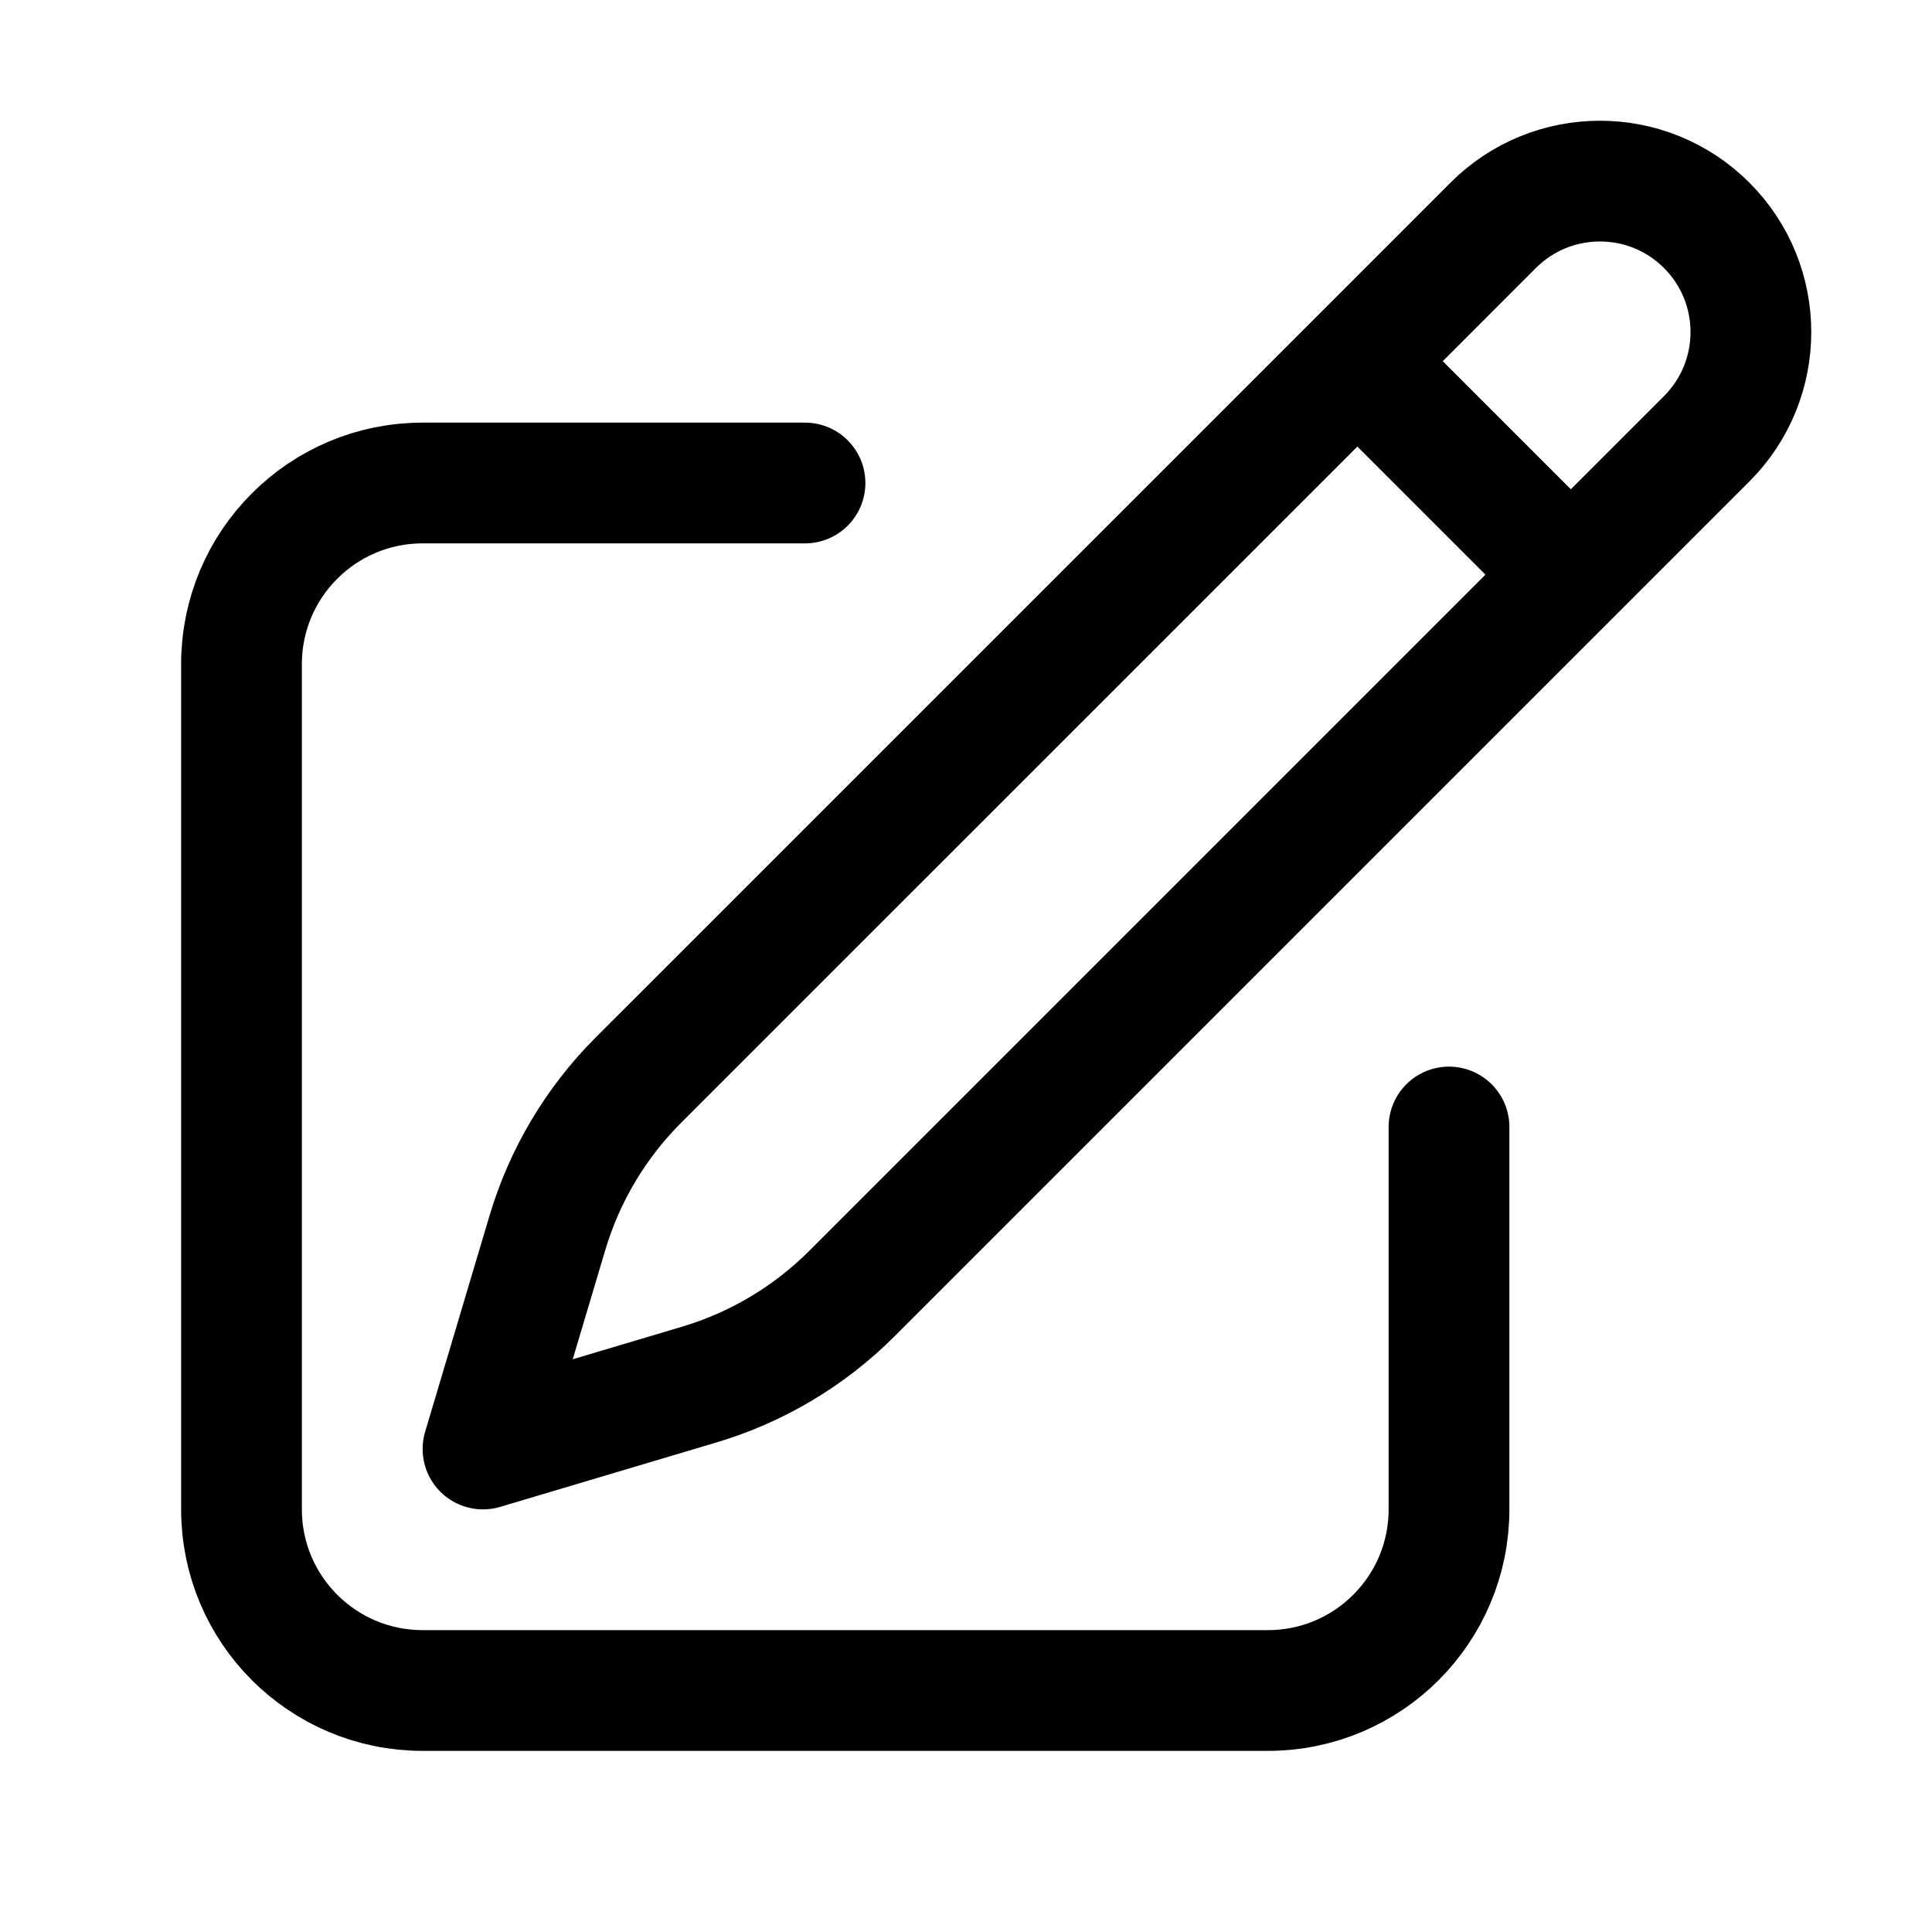
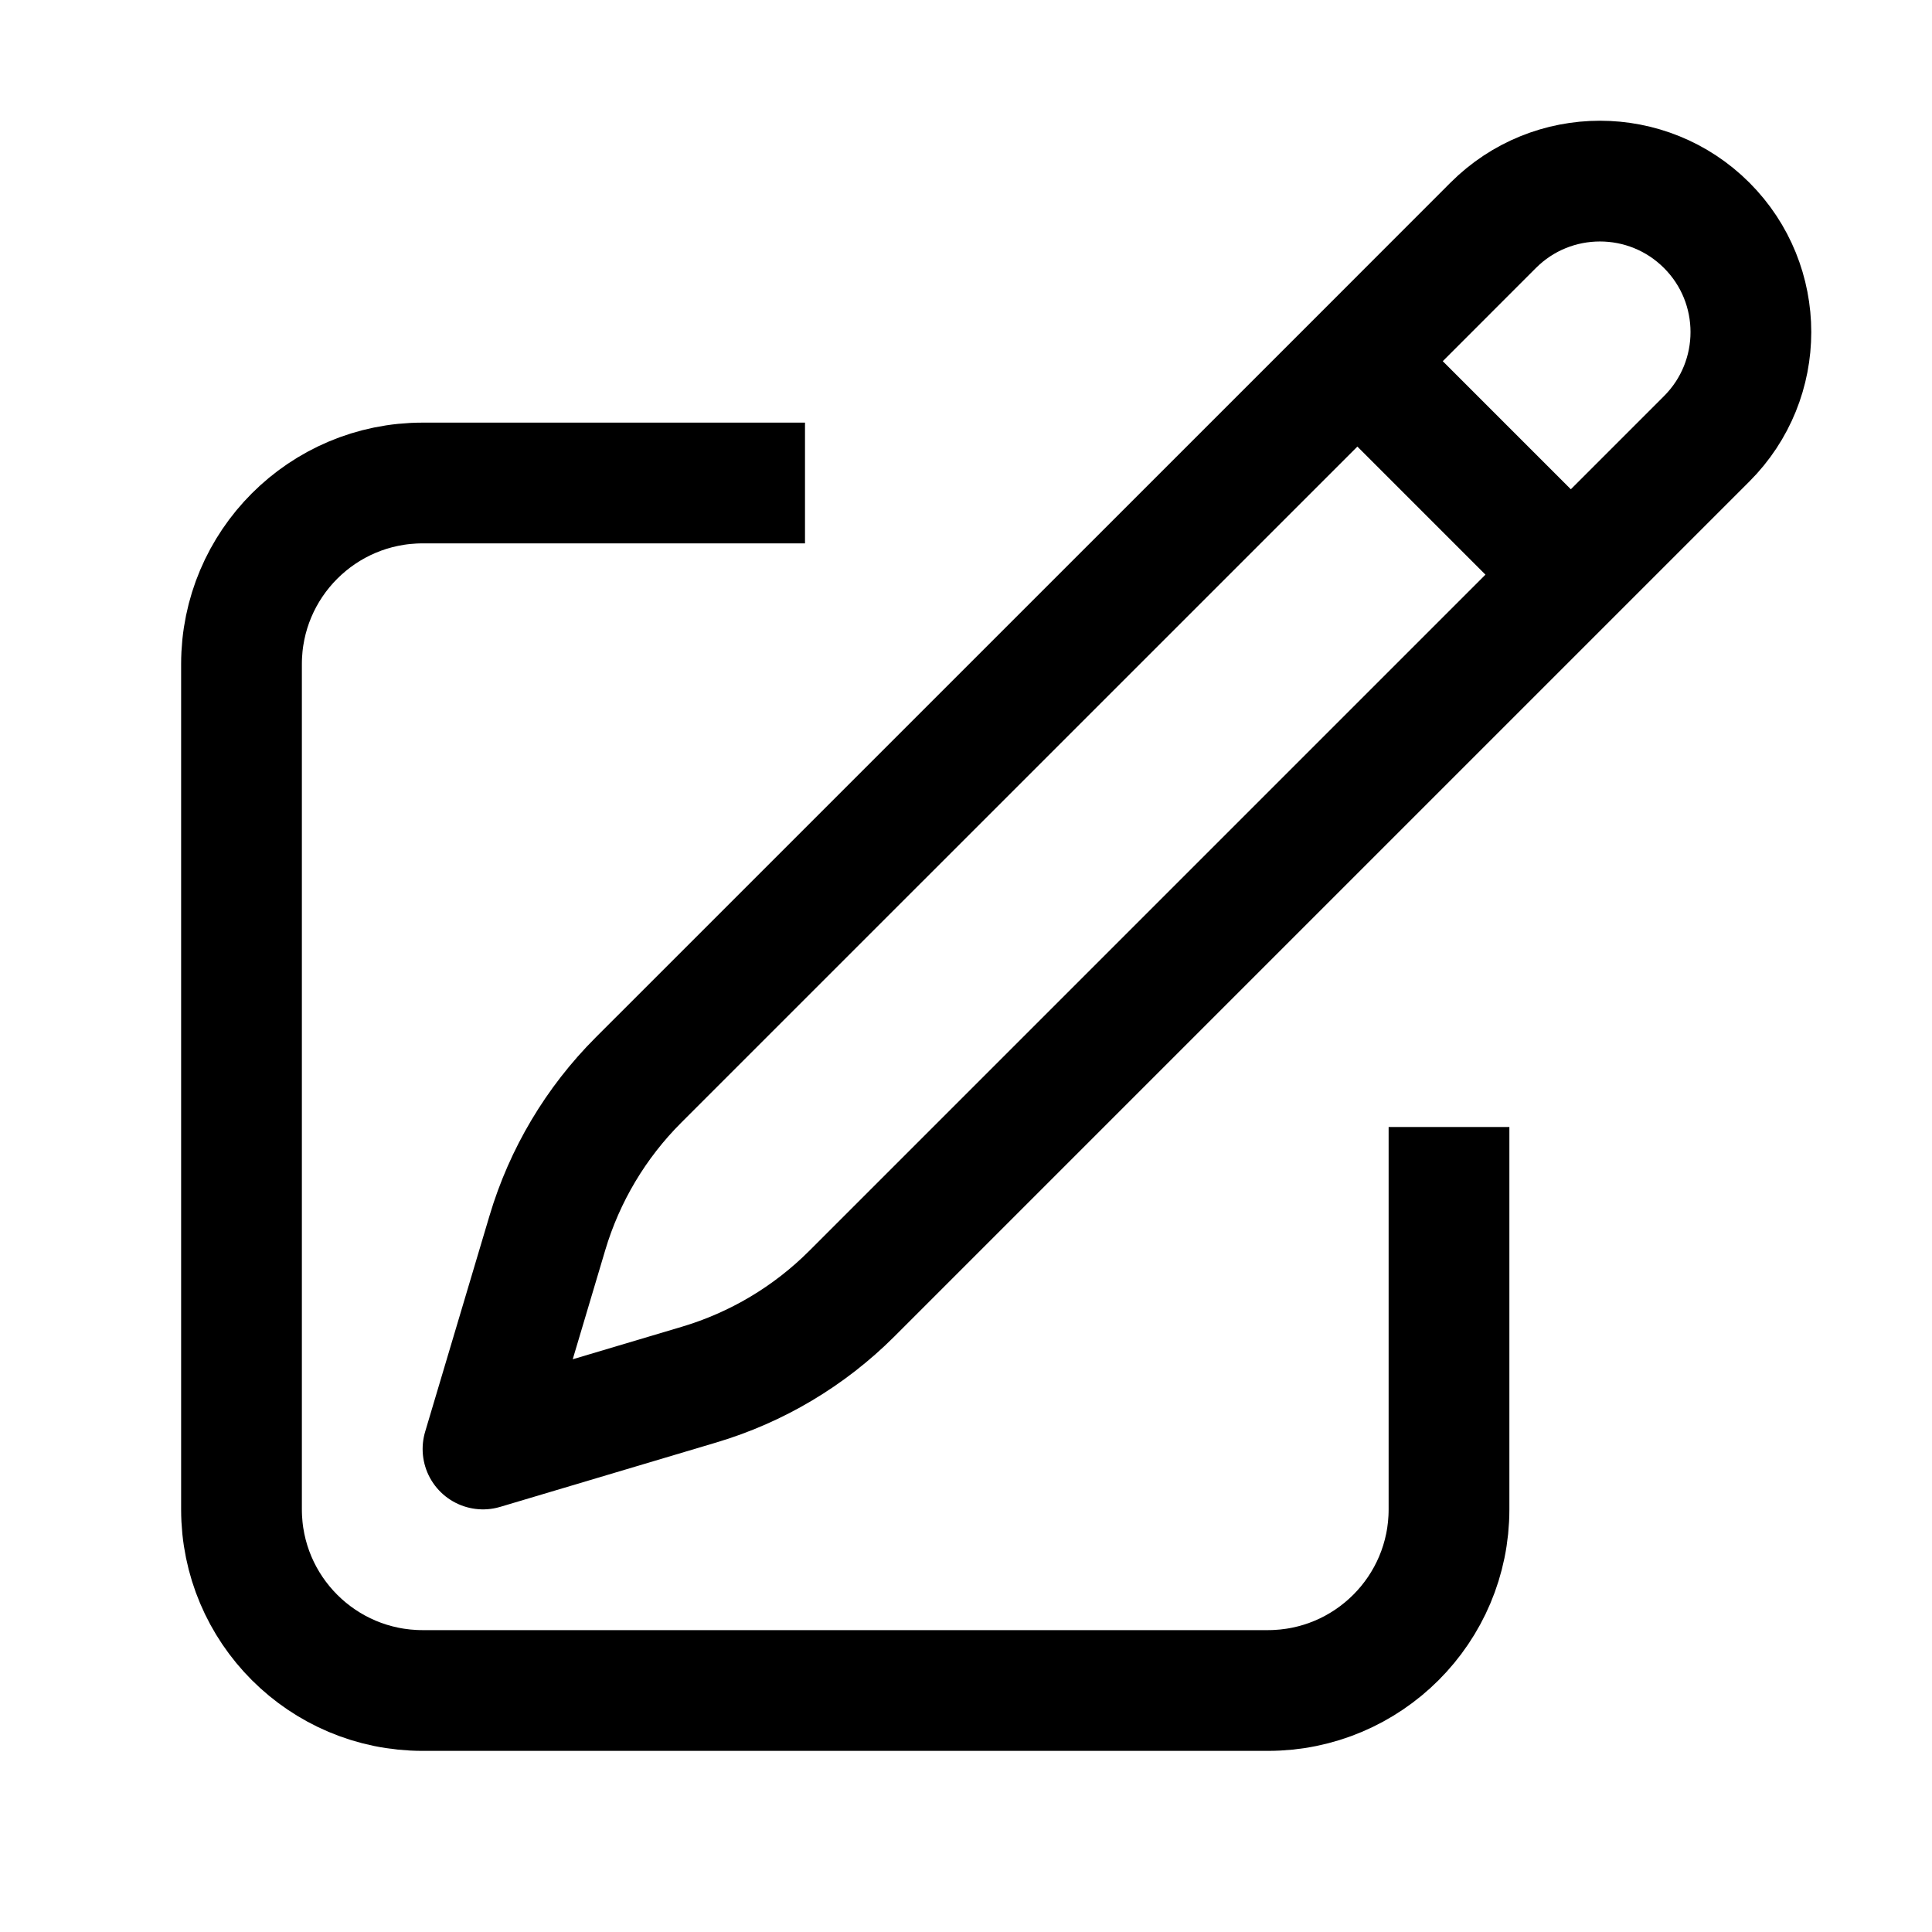
<svg xmlns="http://www.w3.org/2000/svg" fill="none" viewBox="0 0 24 24" stroke-width="1.5" stroke="currentColor" class="w-6 h-6">
-   <path stroke-linecap="round" stroke-linejoin="round" d="m16.862 4.487 1.687-1.688a1.875 1.875 0 1 1 2.652 2.652L10.582 16.07a4.5 4.5 0 0 1-1.897 1.13L6 18l.8-2.685a4.5 4.5 0 0 1 1.13-1.897l8.932-8.931Zm0 0L19.5 7.125M18 14v4.75A2.25 2.25 0 0 1 15.75 21H5.25A2.25 2.25 0 0 1 3 18.75V8.25A2.25 2.25 0 0 1 5.25 6H10" />
+   <path strokeLinecap="round" stroke-linejoin="round" d="m16.862 4.487 1.687-1.688a1.875 1.875 0 1 1 2.652 2.652L10.582 16.07a4.5 4.5 0 0 1-1.897 1.13L6 18l.8-2.685a4.5 4.5 0 0 1 1.13-1.897l8.932-8.931Zm0 0L19.5 7.125M18 14v4.75A2.25 2.25 0 0 1 15.75 21H5.25A2.25 2.25 0 0 1 3 18.75V8.25A2.25 2.25 0 0 1 5.25 6H10" />
</svg>
